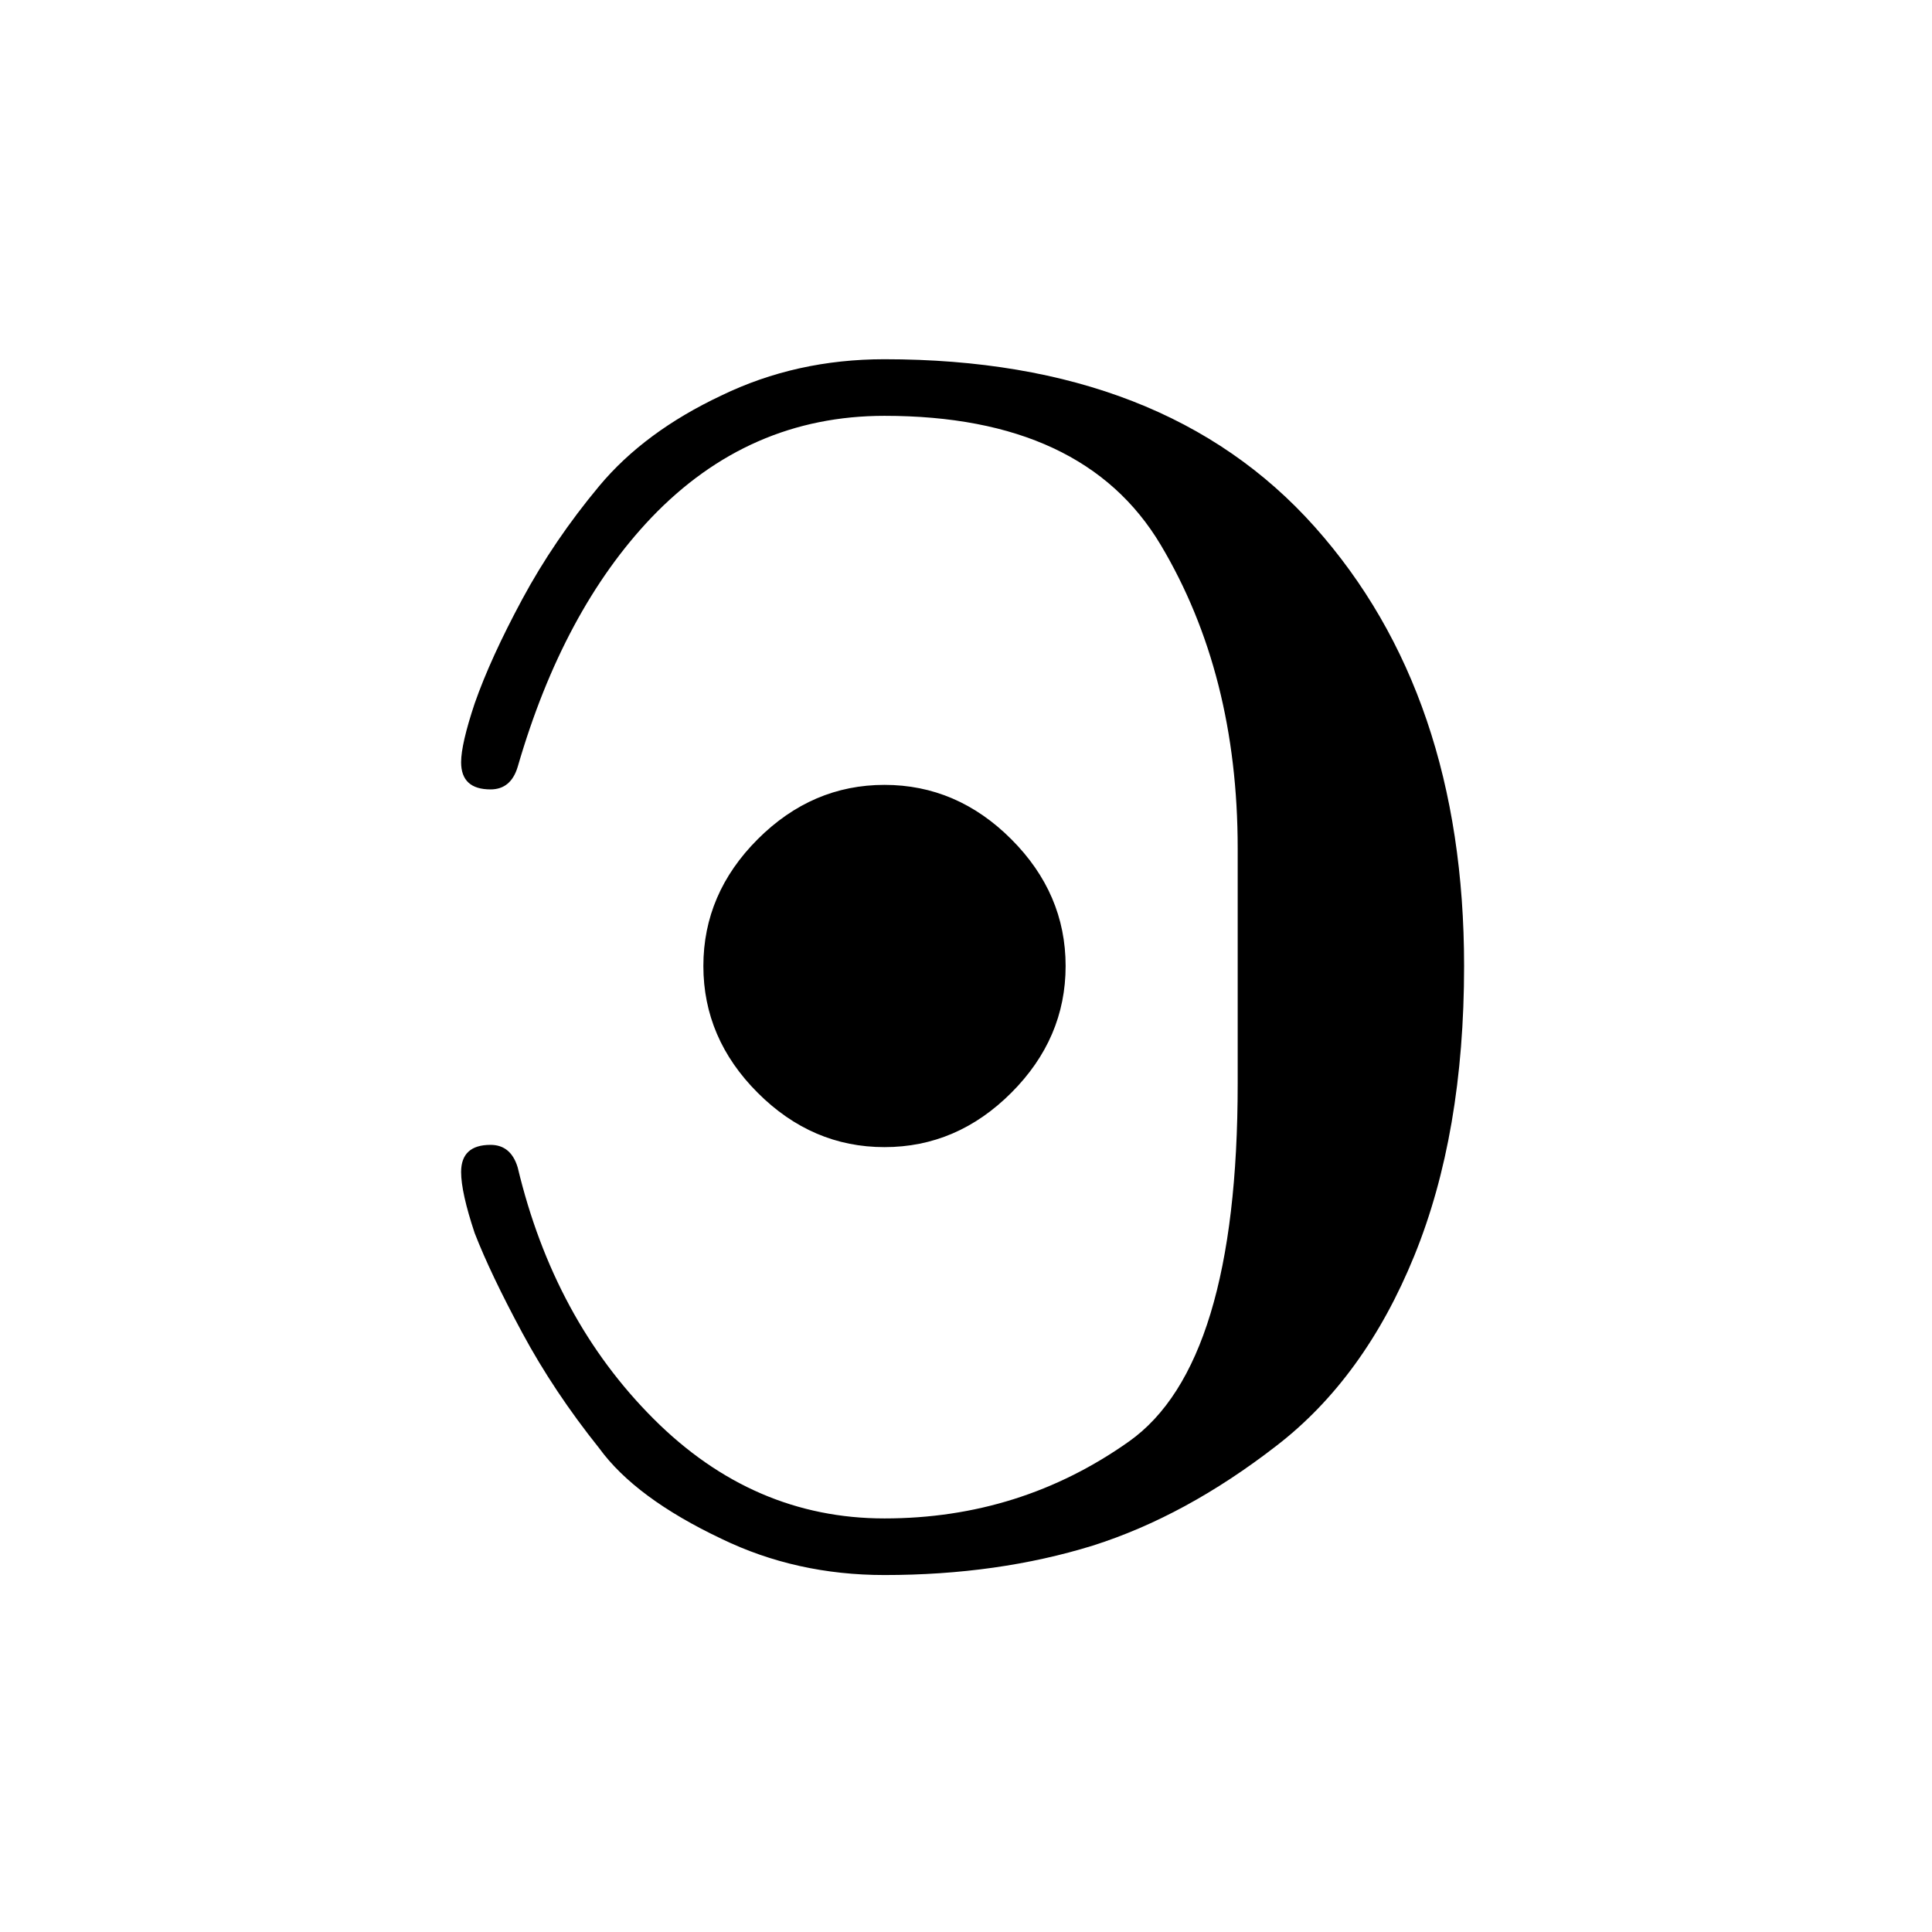
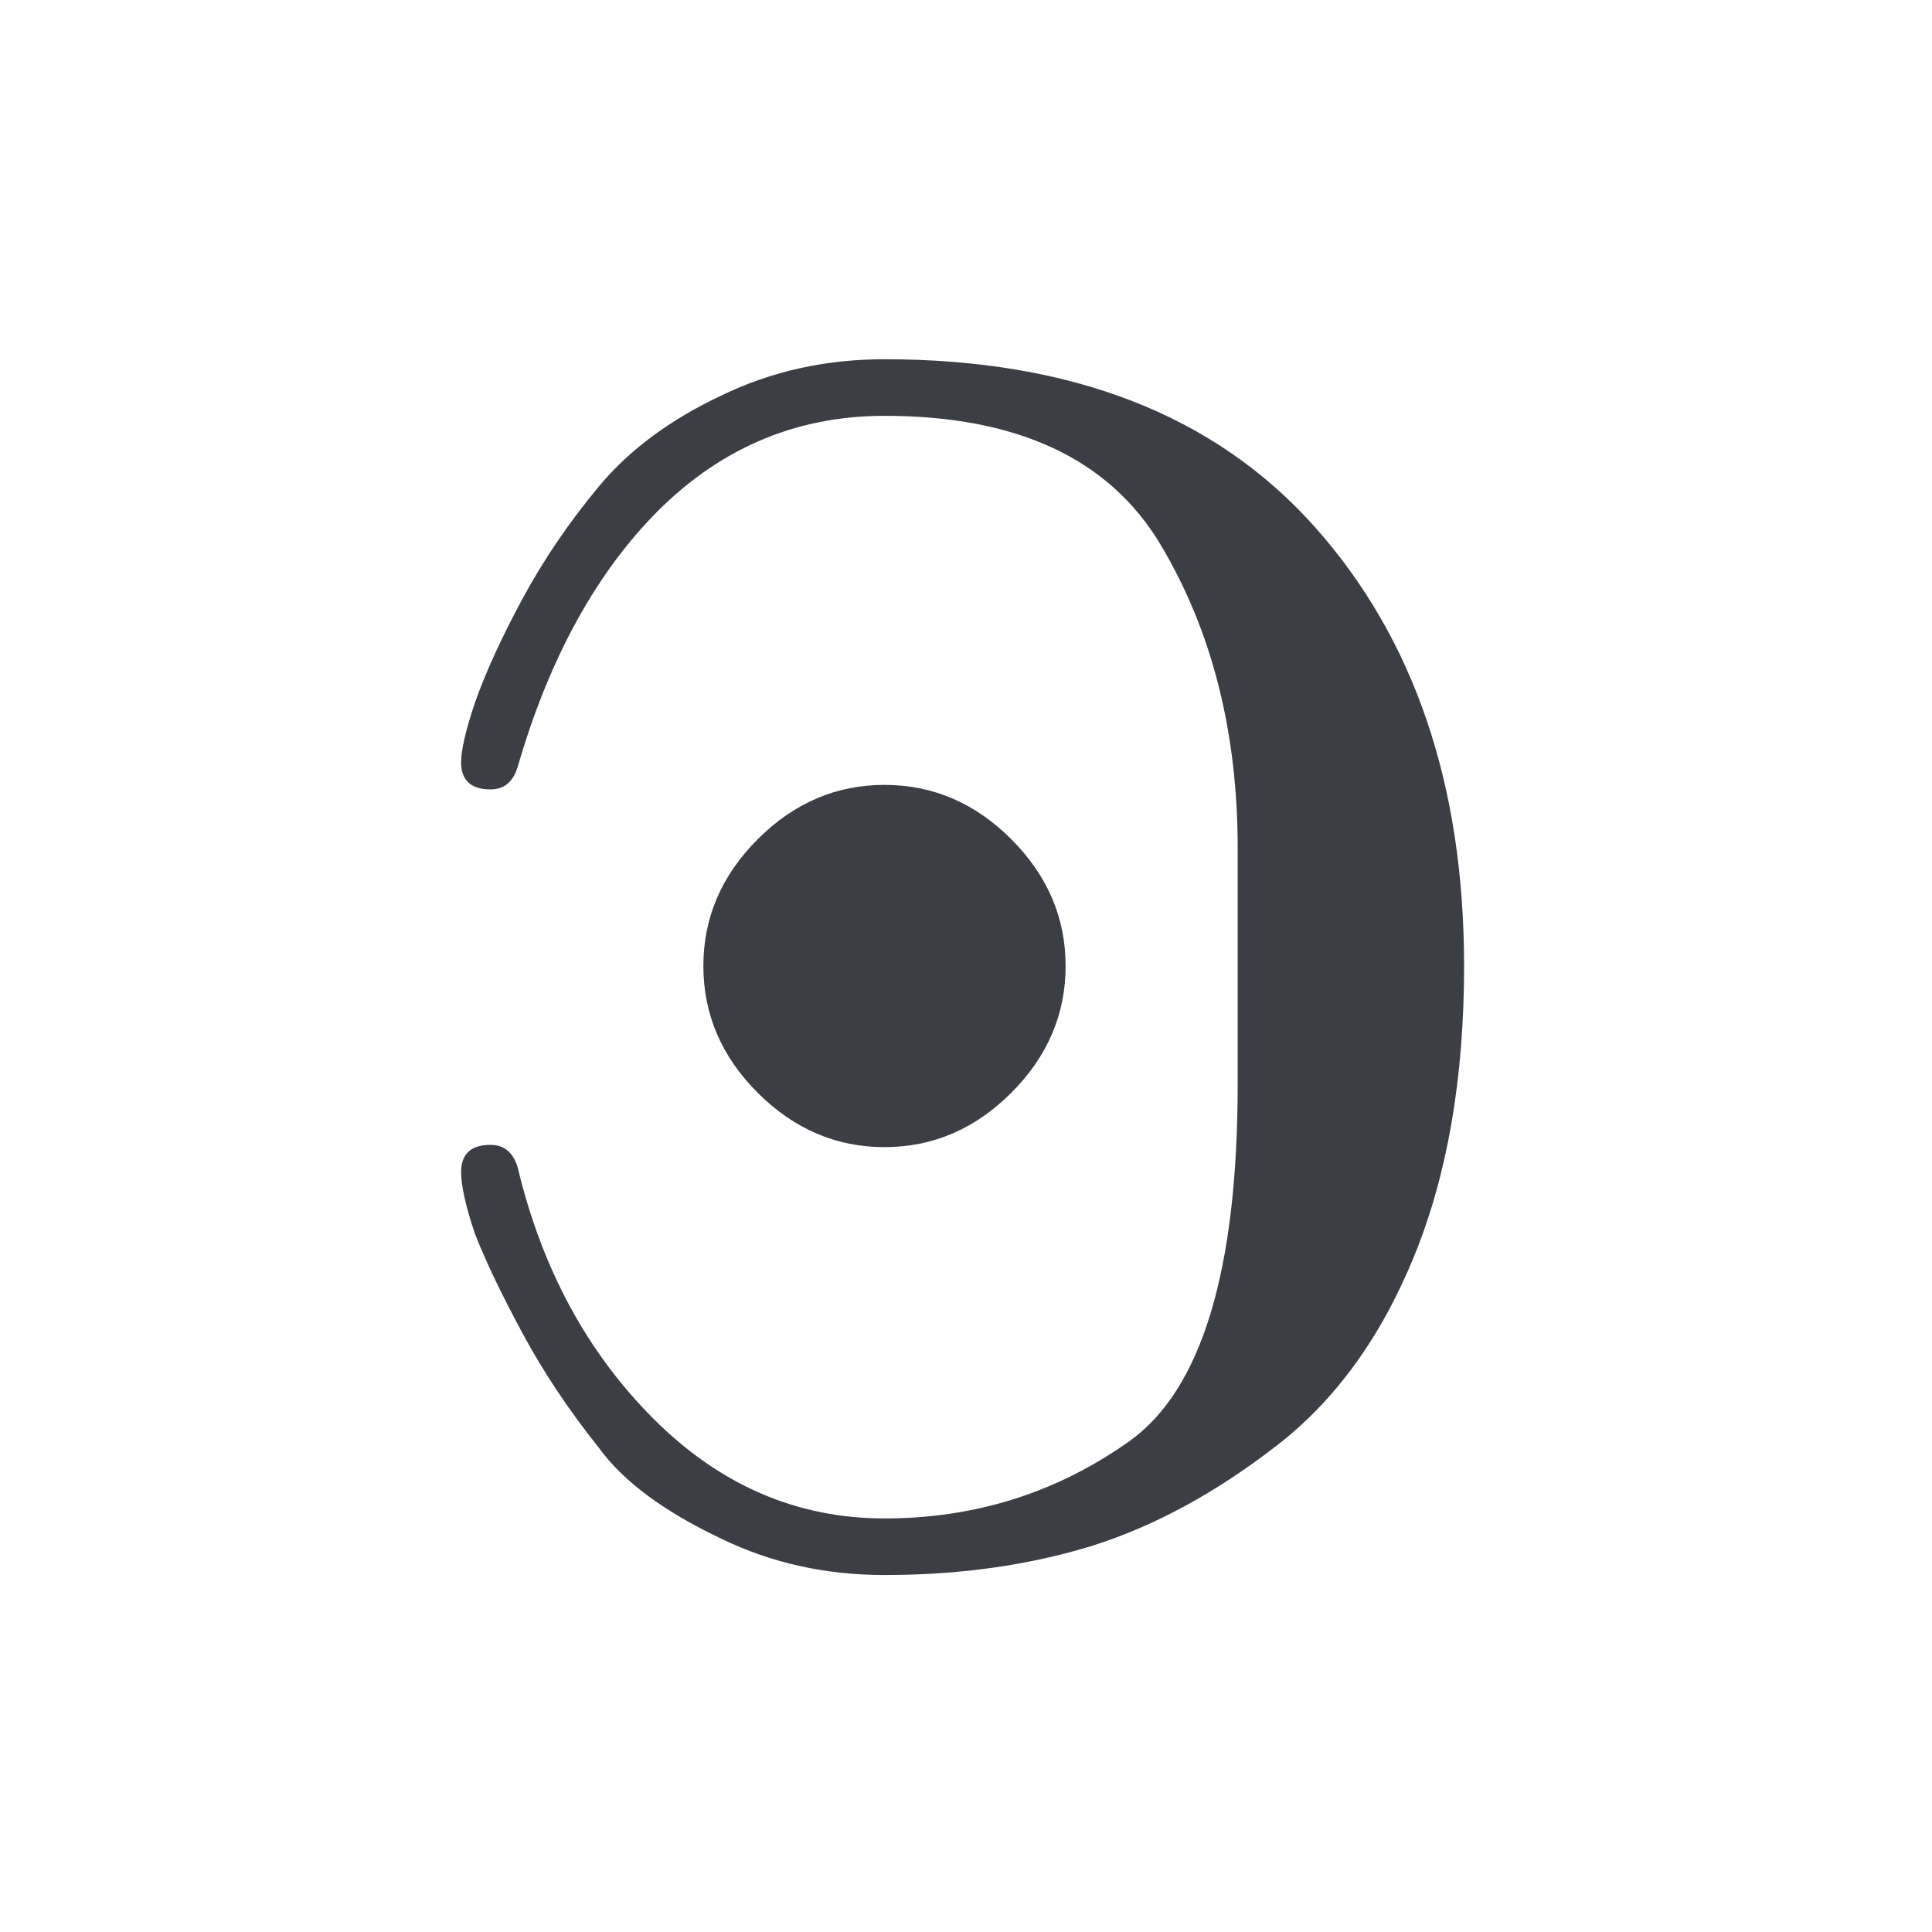
<svg xmlns="http://www.w3.org/2000/svg" width="128" height="128" id="svg2" version="1.1">
  <defs id="defs4" />
  <g id="layer1" transform="translate(0,-924.3622)">
    <g id="g4231" transform="matrix(0.15,0,0,-0.15,31.75,988.3622)">
-       <path id="path4233" d="m 259,0 q 0,-32 -24,-56 -24,-24 -56,-24 -32,0 -56,24 -24,24 -24,56 0,32 24,56 24,24 56,24 32,0 56,-24 24,-24 24,-56 z m -80,268 q 124,0 190,-74 66,-74 66,-194 0,-74 -22,-128 -22,-54 -61,-84 -40,-31 -81,-44 -42,-13 -92,-13 -39,0 -72,16 -38,18 -54,40 -20,25 -34,51 -14,26 -21,44 -6,18 -6,27 0,12 13,12 9,0 12,-10 16,-67 60,-111 44,-44 102,-44 60,0 108,34 48,34 48,158 V 52 q 0,77 -34,134 -34,57 -122,57 Q 119,243 76,198 37,157 17,88 14,78 5,78 -8,78 -8,90 q 0,8 6,26 7,20 21,46 14,26 34,50 20,24 54,40 33,16 72,16 z" style="fill:currentColor" />
+       <path id="path4233" d="m 259,0 q 0,-32 -24,-56 -24,-24 -56,-24 -32,0 -56,24 -24,24 -24,56 0,32 24,56 24,24 56,24 32,0 56,-24 24,-24 24,-56 z m -80,268 q 124,0 190,-74 66,-74 66,-194 0,-74 -22,-128 -22,-54 -61,-84 -40,-31 -81,-44 -42,-13 -92,-13 -39,0 -72,16 -38,18 -54,40 -20,25 -34,51 -14,26 -21,44 -6,18 -6,27 0,12 13,12 9,0 12,-10 16,-67 60,-111 44,-44 102,-44 60,0 108,34 48,34 48,158 V 52 q 0,77 -34,134 -34,57 -122,57 Q 119,243 76,198 37,157 17,88 14,78 5,78 -8,78 -8,90 q 0,8 6,26 7,20 21,46 14,26 34,50 20,24 54,40 33,16 72,16 z" style="fill:#3b3f45" />
    </g>
  </g>
</svg>
